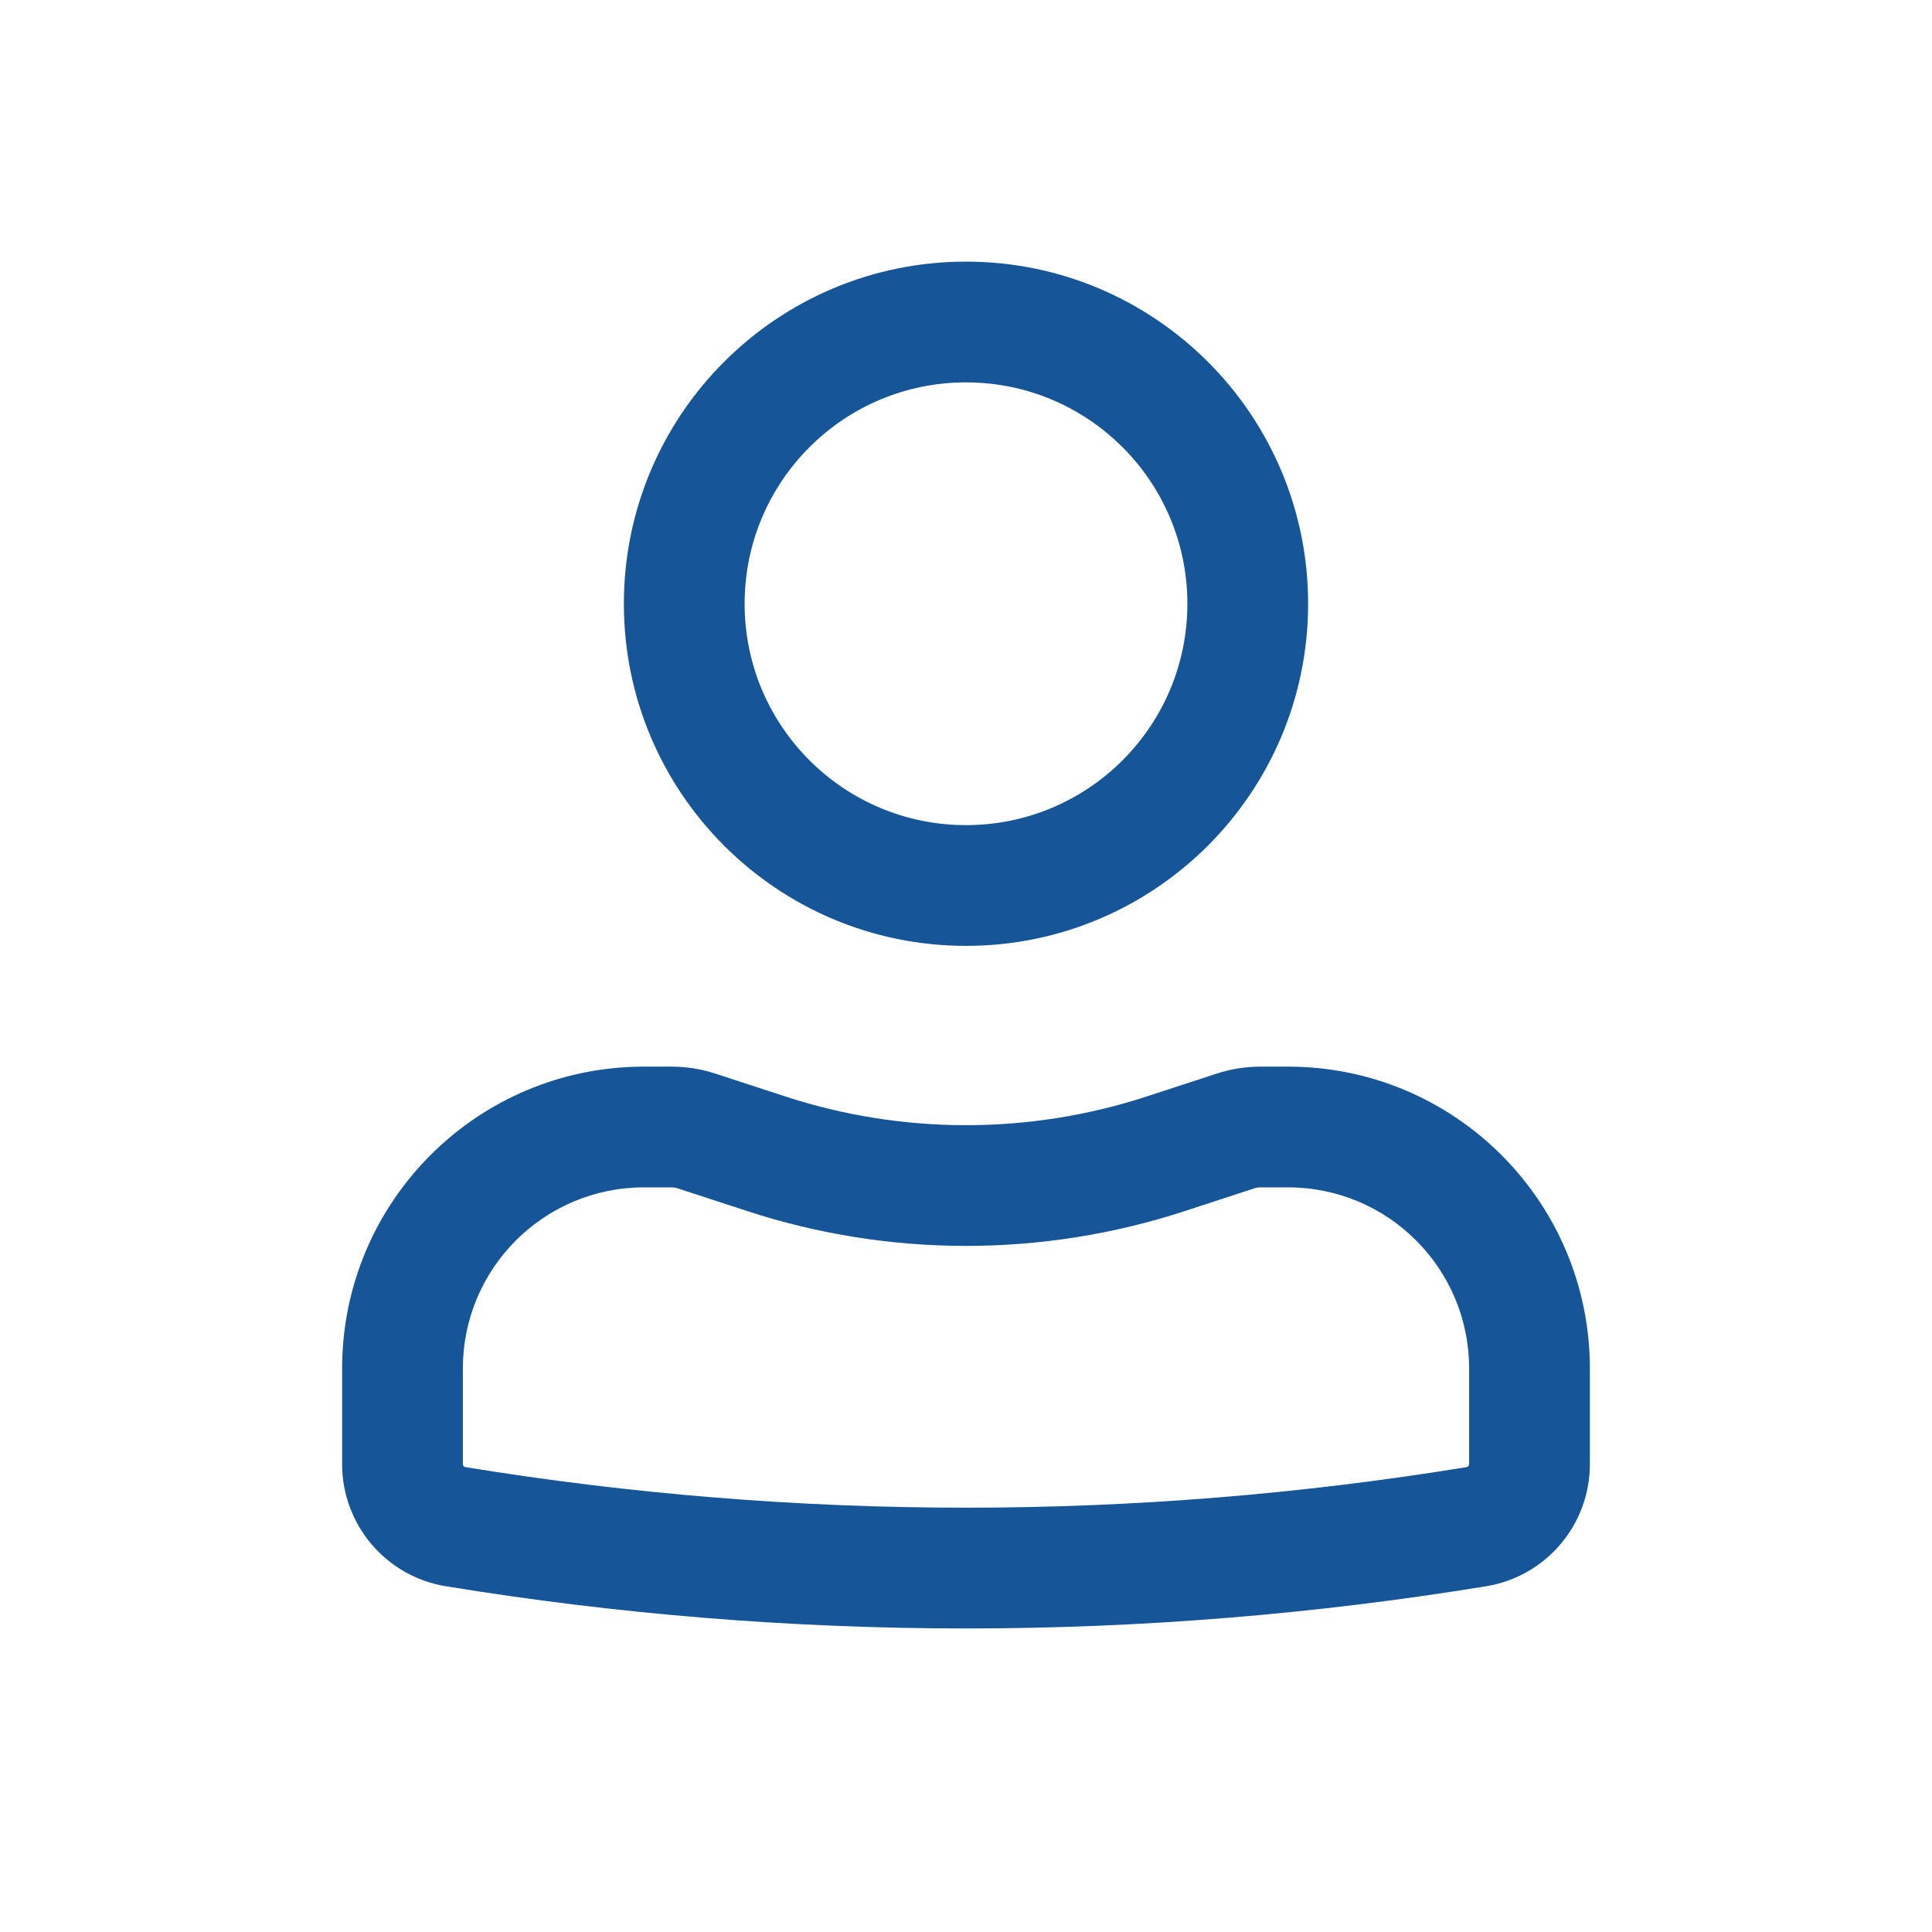
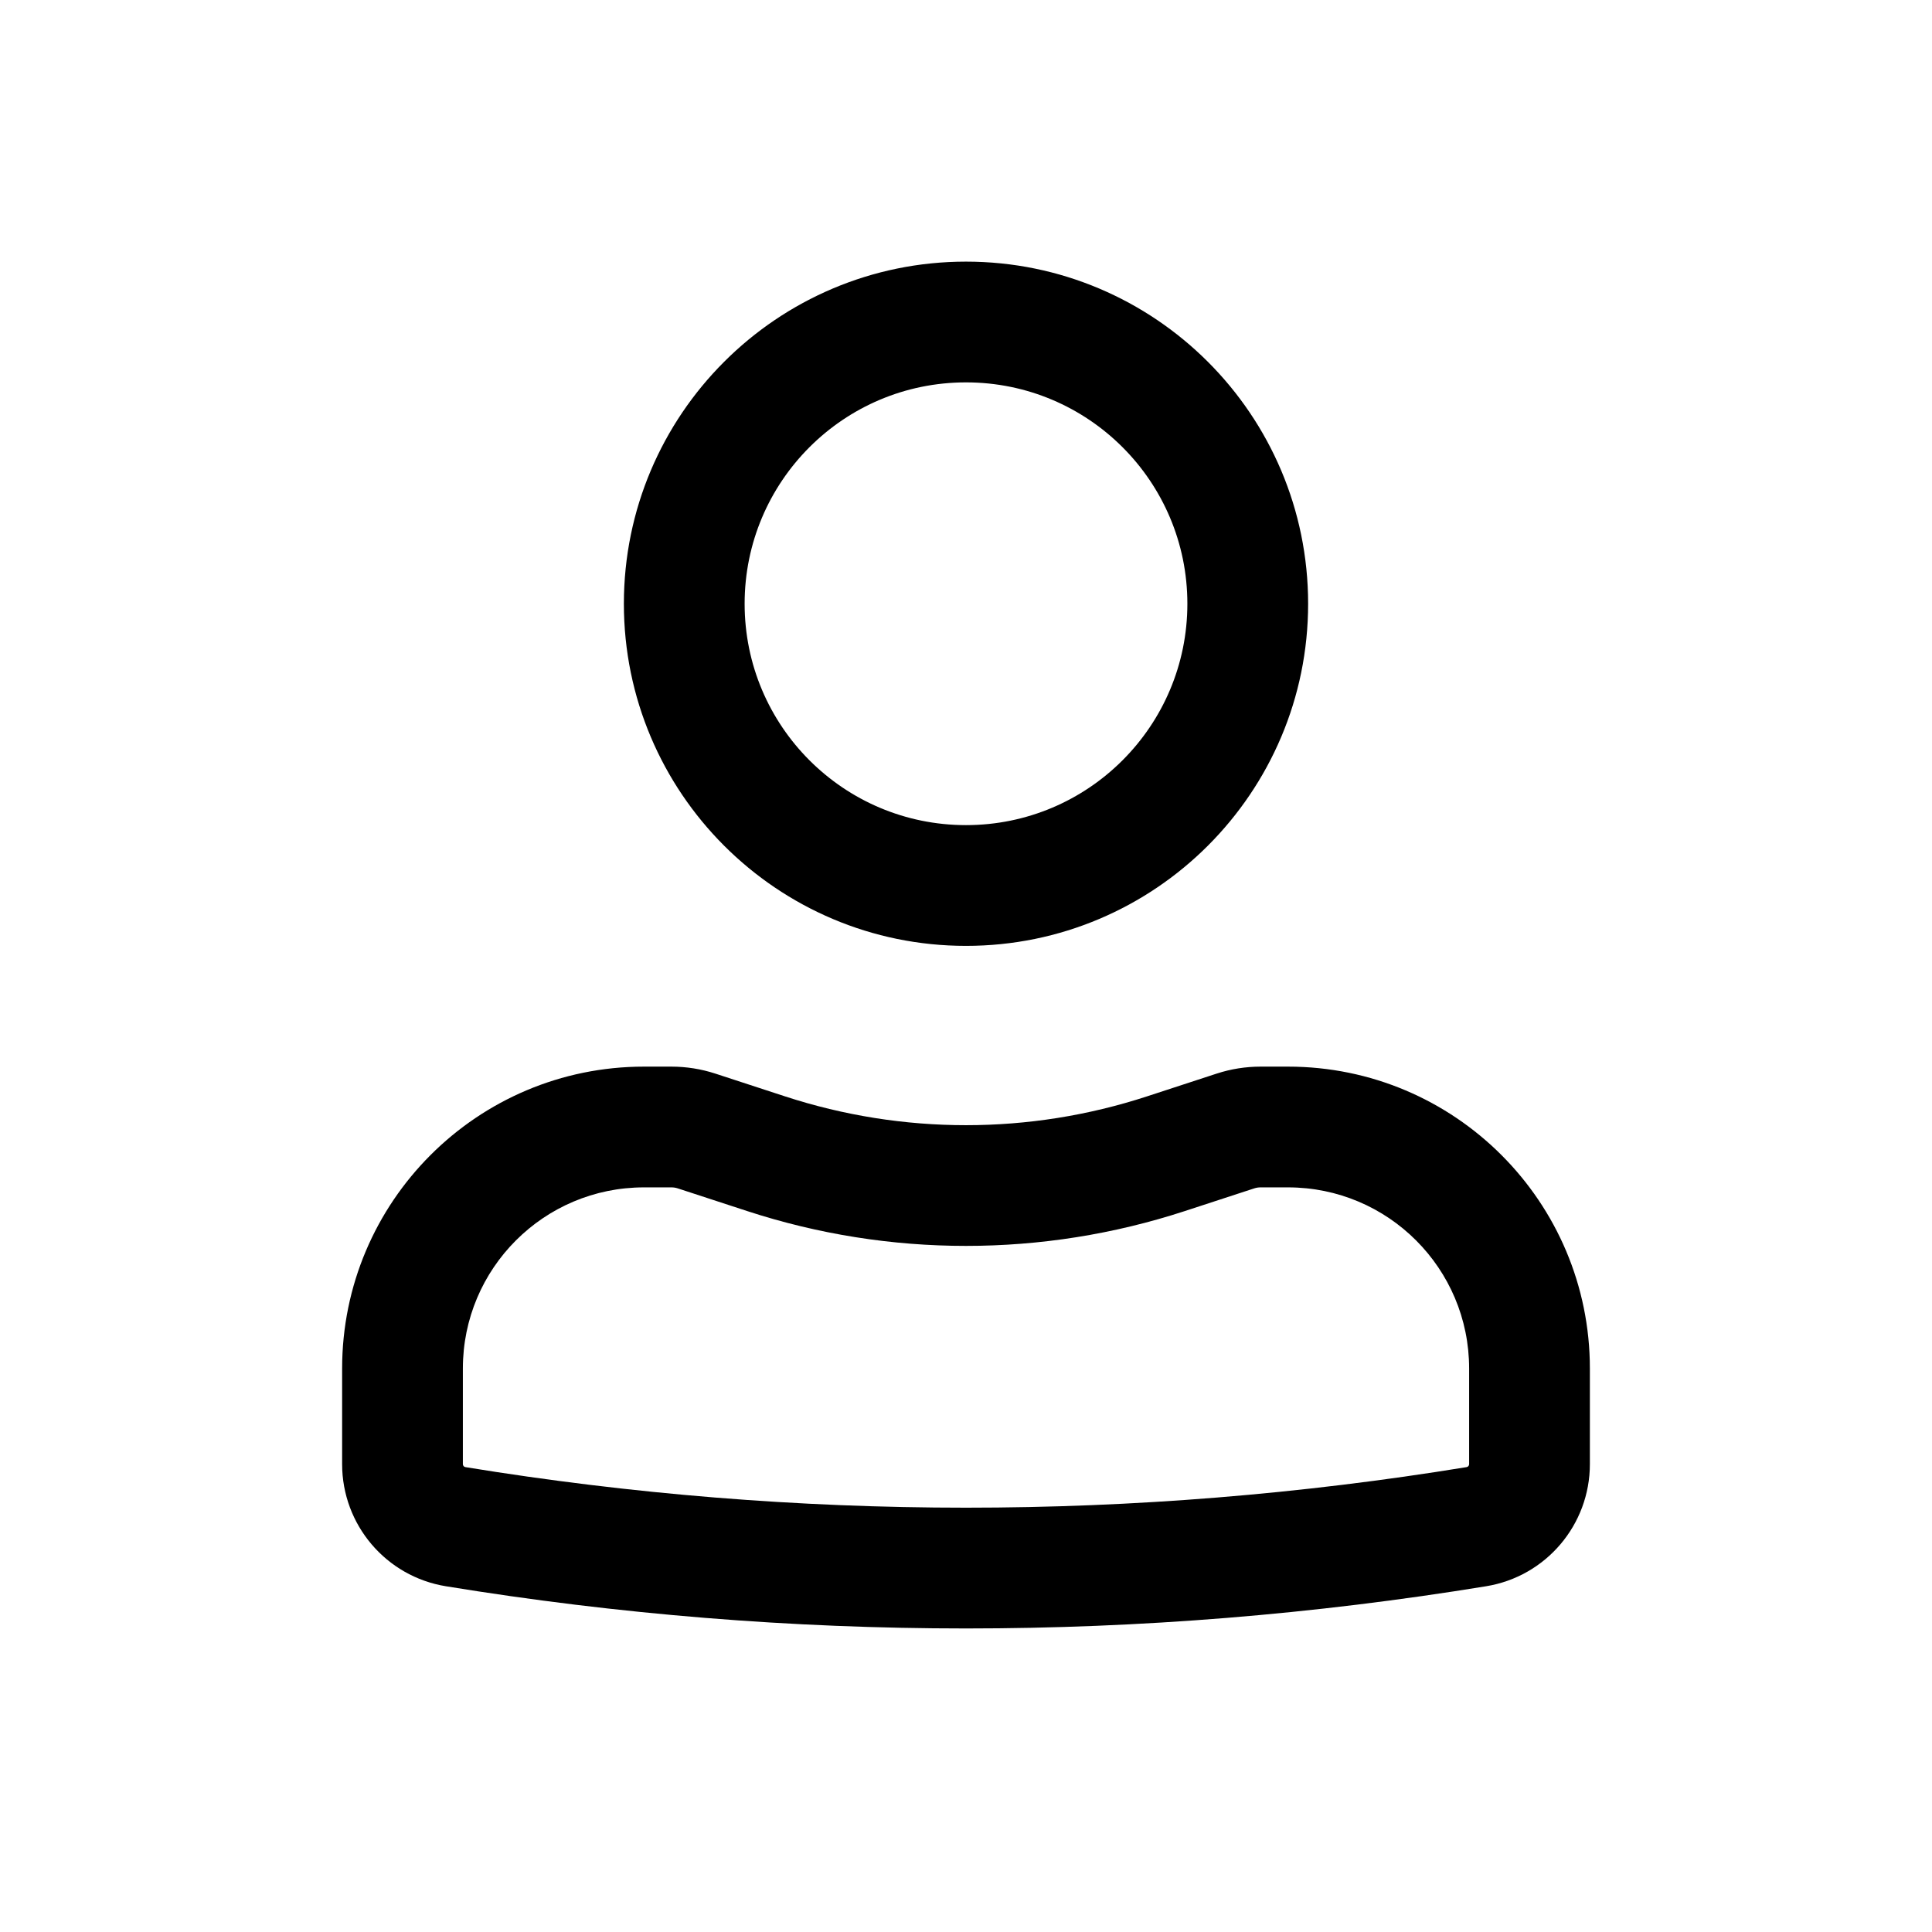
- <svg xmlns="http://www.w3.org/2000/svg" width="24" height="24" viewBox="0 0 24 24" fill="none">
-   <path fill-rule="evenodd" clip-rule="evenodd" d="M7.75 7.5C7.75 5.153 9.653 3.25 12 3.25C14.347 3.25 16.25 5.153 16.25 7.5C16.25 9.847 14.347 11.75 12 11.75C9.653 11.75 7.75 9.847 7.75 7.5ZM12 4.75C10.481 4.75 9.25 5.981 9.25 7.5C9.25 9.019 10.481 10.25 12 10.25C13.519 10.25 14.75 9.019 14.75 7.5C14.75 5.981 13.519 4.75 12 4.75Z" fill="#165698" />
-   <path fill-rule="evenodd" clip-rule="evenodd" d="M8 14.75C6.757 14.75 5.75 15.757 5.75 17V18.188C5.75 18.206 5.763 18.222 5.781 18.225C9.9 18.897 14.1 18.897 18.219 18.225C18.237 18.222 18.25 18.206 18.25 18.188V17C18.25 15.757 17.243 14.75 16 14.75H15.659C15.633 14.75 15.607 14.754 15.582 14.762L14.716 15.045C12.951 15.621 11.049 15.621 9.284 15.045L8.418 14.762C8.393 14.754 8.367 14.75 8.341 14.75H8ZM4.25 17C4.25 14.929 5.929 13.25 8 13.25H8.341C8.525 13.25 8.709 13.279 8.884 13.336L9.75 13.619C11.212 14.097 12.788 14.097 14.25 13.619L15.116 13.336C15.291 13.279 15.475 13.25 15.659 13.25H16C18.071 13.25 19.75 14.929 19.75 17V18.188C19.75 18.942 19.204 19.584 18.461 19.705C14.182 20.404 9.818 20.404 5.539 19.705C4.796 19.584 4.25 18.942 4.25 18.188V17Z" fill="#165698" />
+ <svg xmlns="http://www.w3.org/2000/svg" width="24" height="24" viewBox="0 0 24 24" fill="current">
+   <path fill-rule="evenodd" clip-rule="evenodd" d="M7.75 7.5C7.75 5.153 9.653 3.25 12 3.25C14.347 3.25 16.25 5.153 16.25 7.5C16.25 9.847 14.347 11.75 12 11.75C9.653 11.75 7.75 9.847 7.75 7.5ZM12 4.75C10.481 4.75 9.25 5.981 9.25 7.5C9.25 9.019 10.481 10.25 12 10.25C13.519 10.25 14.75 9.019 14.75 7.5C14.75 5.981 13.519 4.75 12 4.75Z" fill="current" />
+   <path fill-rule="evenodd" clip-rule="evenodd" d="M8 14.75C6.757 14.75 5.75 15.757 5.75 17V18.188C5.75 18.206 5.763 18.222 5.781 18.225C9.9 18.897 14.1 18.897 18.219 18.225C18.237 18.222 18.25 18.206 18.25 18.188V17C18.25 15.757 17.243 14.75 16 14.75H15.659C15.633 14.75 15.607 14.754 15.582 14.762L14.716 15.045C12.951 15.621 11.049 15.621 9.284 15.045L8.418 14.762C8.393 14.754 8.367 14.75 8.341 14.75H8ZM4.25 17C4.25 14.929 5.929 13.25 8 13.25H8.341C8.525 13.25 8.709 13.279 8.884 13.336L9.75 13.619C11.212 14.097 12.788 14.097 14.25 13.619L15.116 13.336C15.291 13.279 15.475 13.25 15.659 13.25H16C18.071 13.25 19.75 14.929 19.75 17V18.188C19.75 18.942 19.204 19.584 18.461 19.705C14.182 20.404 9.818 20.404 5.539 19.705C4.796 19.584 4.25 18.942 4.25 18.188V17Z" fill="current" />
</svg>
